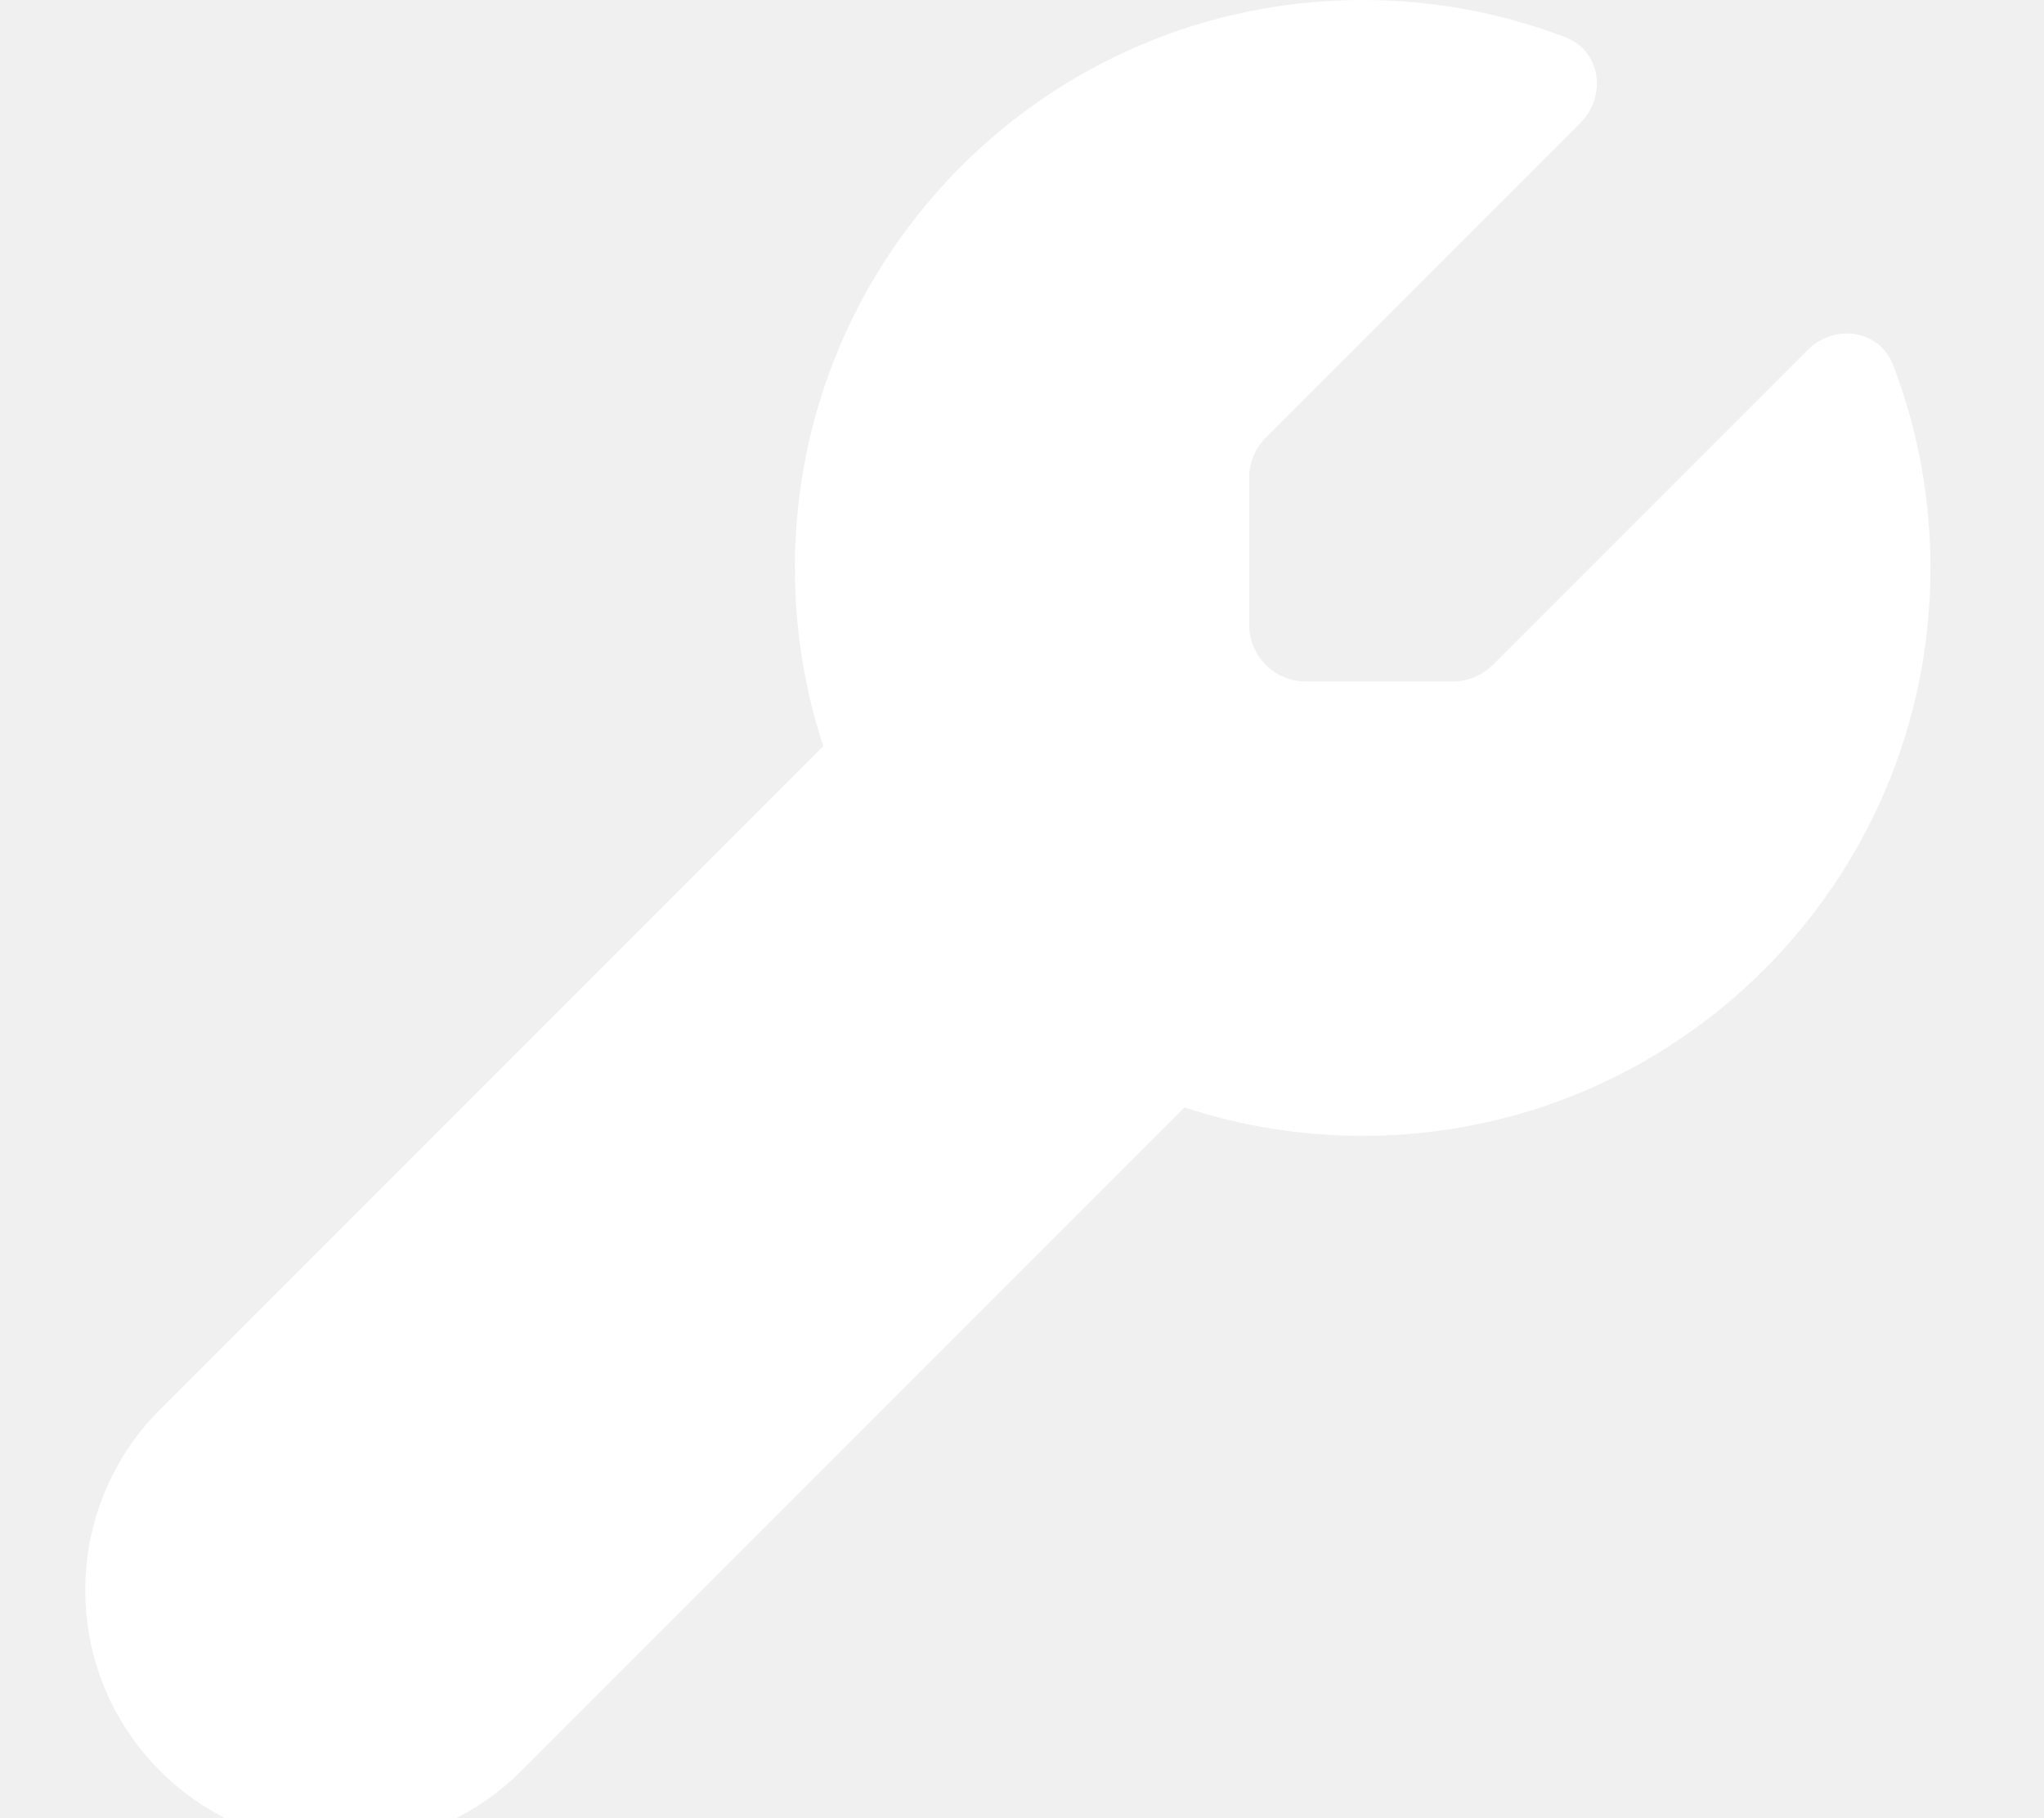
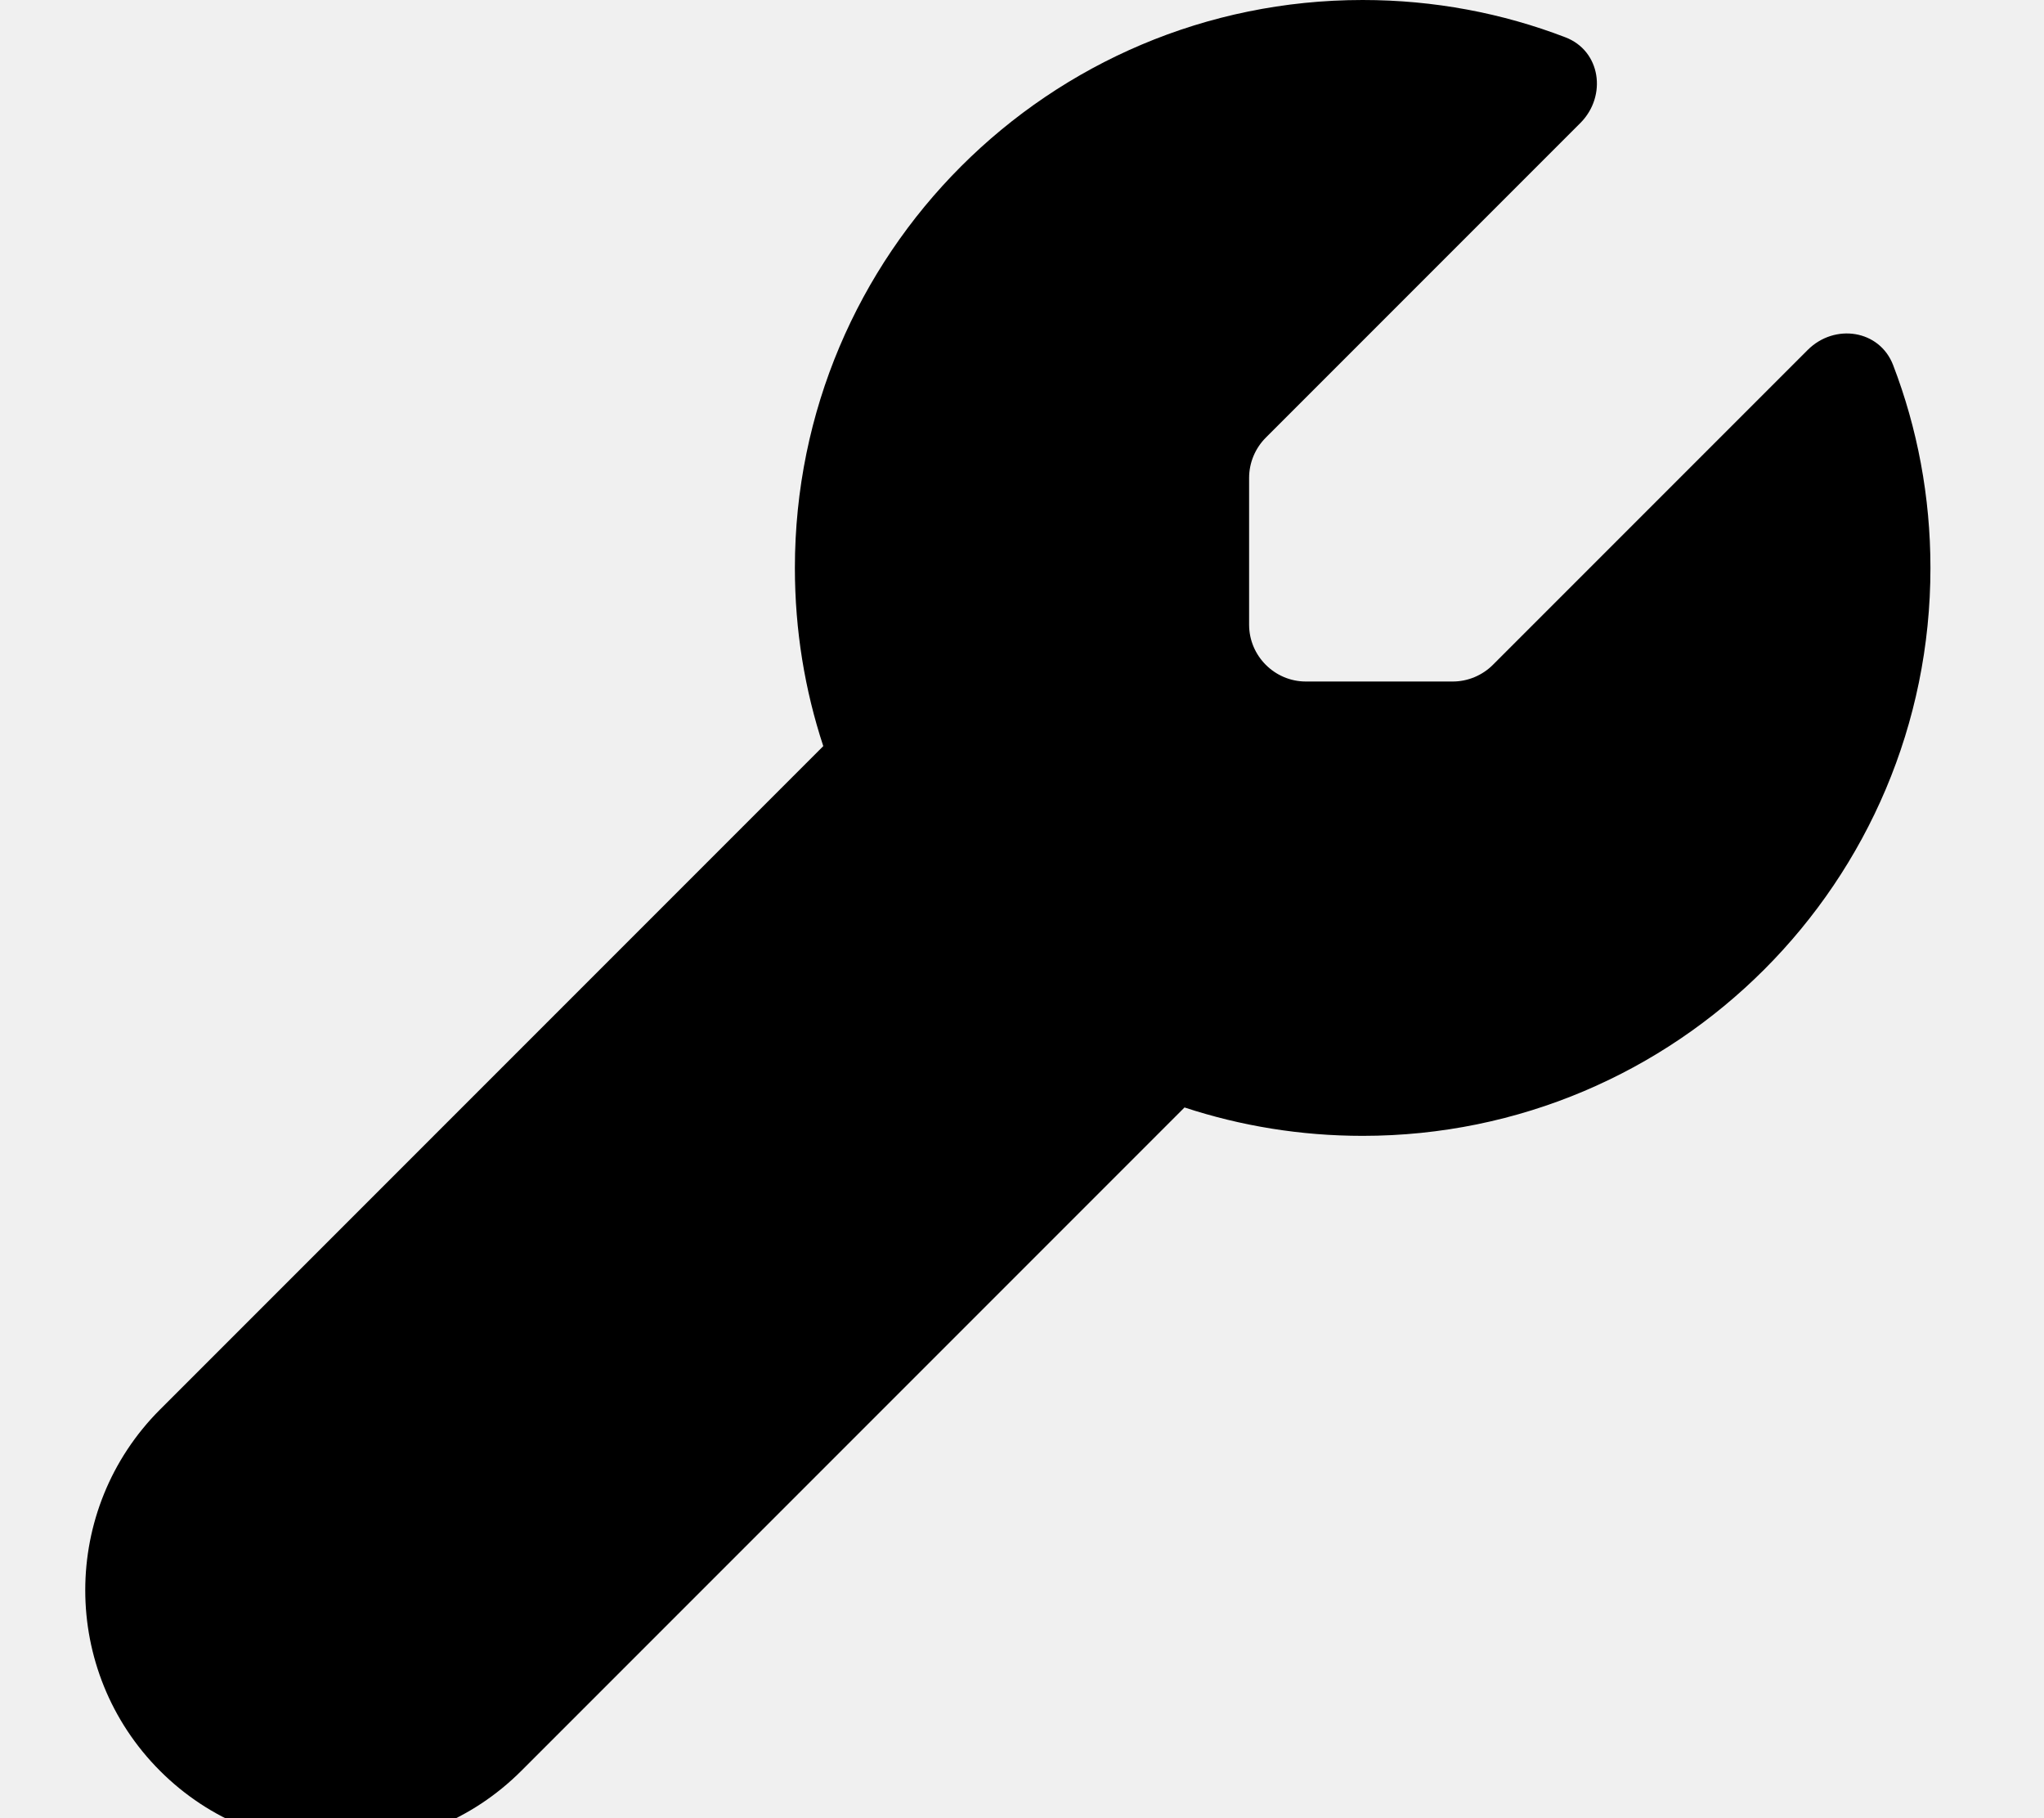
<svg xmlns="http://www.w3.org/2000/svg" viewBox="0 0 576 512">
-   <path fill="#FFFFFF" d="M509.4 98.6c7.6-7.6 20.3-5.7 24.1 4.3 6.8 17.7 10.5 37 10.5 57.1 0 88.4-71.6 160-160 160-17.5 0-34.4-2.8-50.2-8L146.9 498.9c-28.1 28.1-73.7 28.1-101.8 0s-28.1-73.7 0-101.8L232 210.2c-5.2-15.8-8-32.6-8-50.2 0-88.4 71.6-160 160-160 20.1 0 39.4 3.7 57.1 10.5 10 3.8 11.8 16.5 4.3 24.1l-88.7 88.7c-3 3-4.7 7.1-4.7 11.3l0 41.4c0 8.8 7.2 16 16 16l41.4 0c4.2 0 8.3-1.7 11.3-4.7l88.7-88.7z" />
+   <path fill="currentColor" d="M509.4 98.6c7.6-7.6 20.3-5.7 24.1 4.3 6.8 17.7 10.5 37 10.5 57.1 0 88.4-71.6 160-160 160-17.5 0-34.4-2.8-50.2-8L146.9 498.9c-28.1 28.1-73.7 28.1-101.8 0s-28.1-73.7 0-101.8L232 210.2c-5.2-15.8-8-32.6-8-50.2 0-88.4 71.6-160 160-160 20.1 0 39.4 3.7 57.1 10.5 10 3.8 11.8 16.5 4.3 24.1l-88.7 88.7c-3 3-4.7 7.1-4.7 11.3l0 41.4c0 8.8 7.2 16 16 16l41.4 0c4.2 0 8.3-1.7 11.3-4.7l88.7-88.7z" />
</svg>
